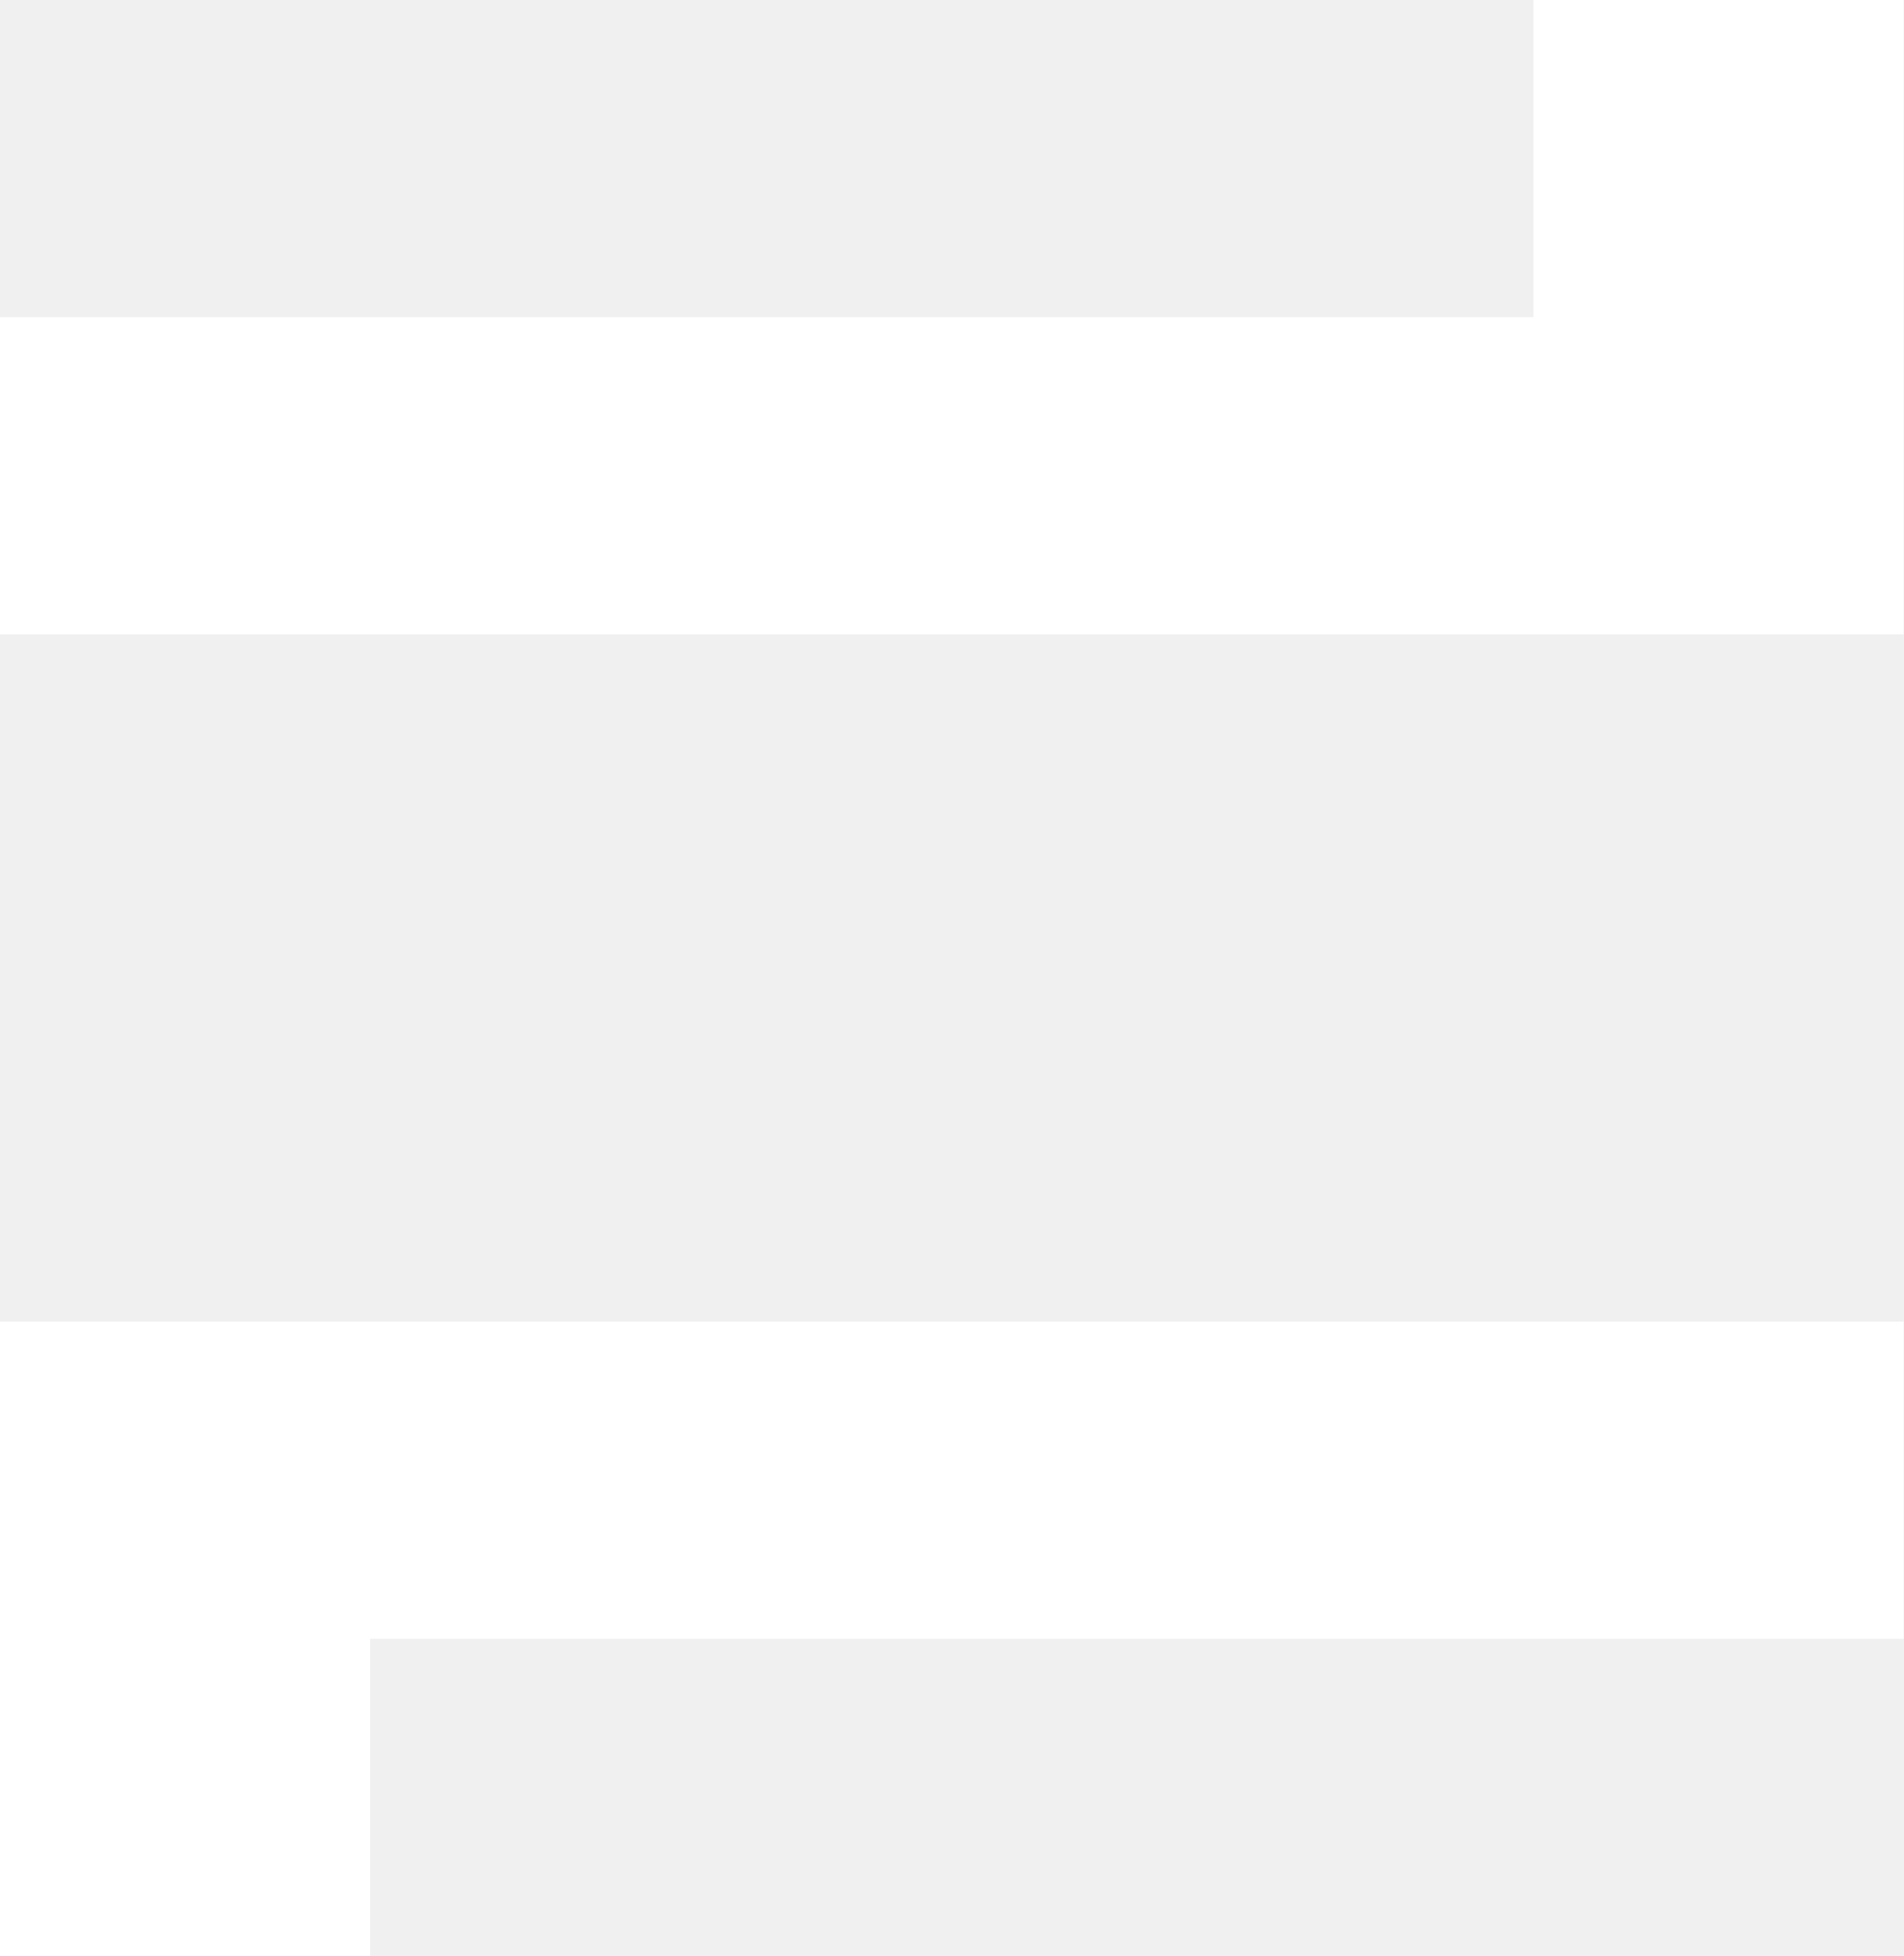
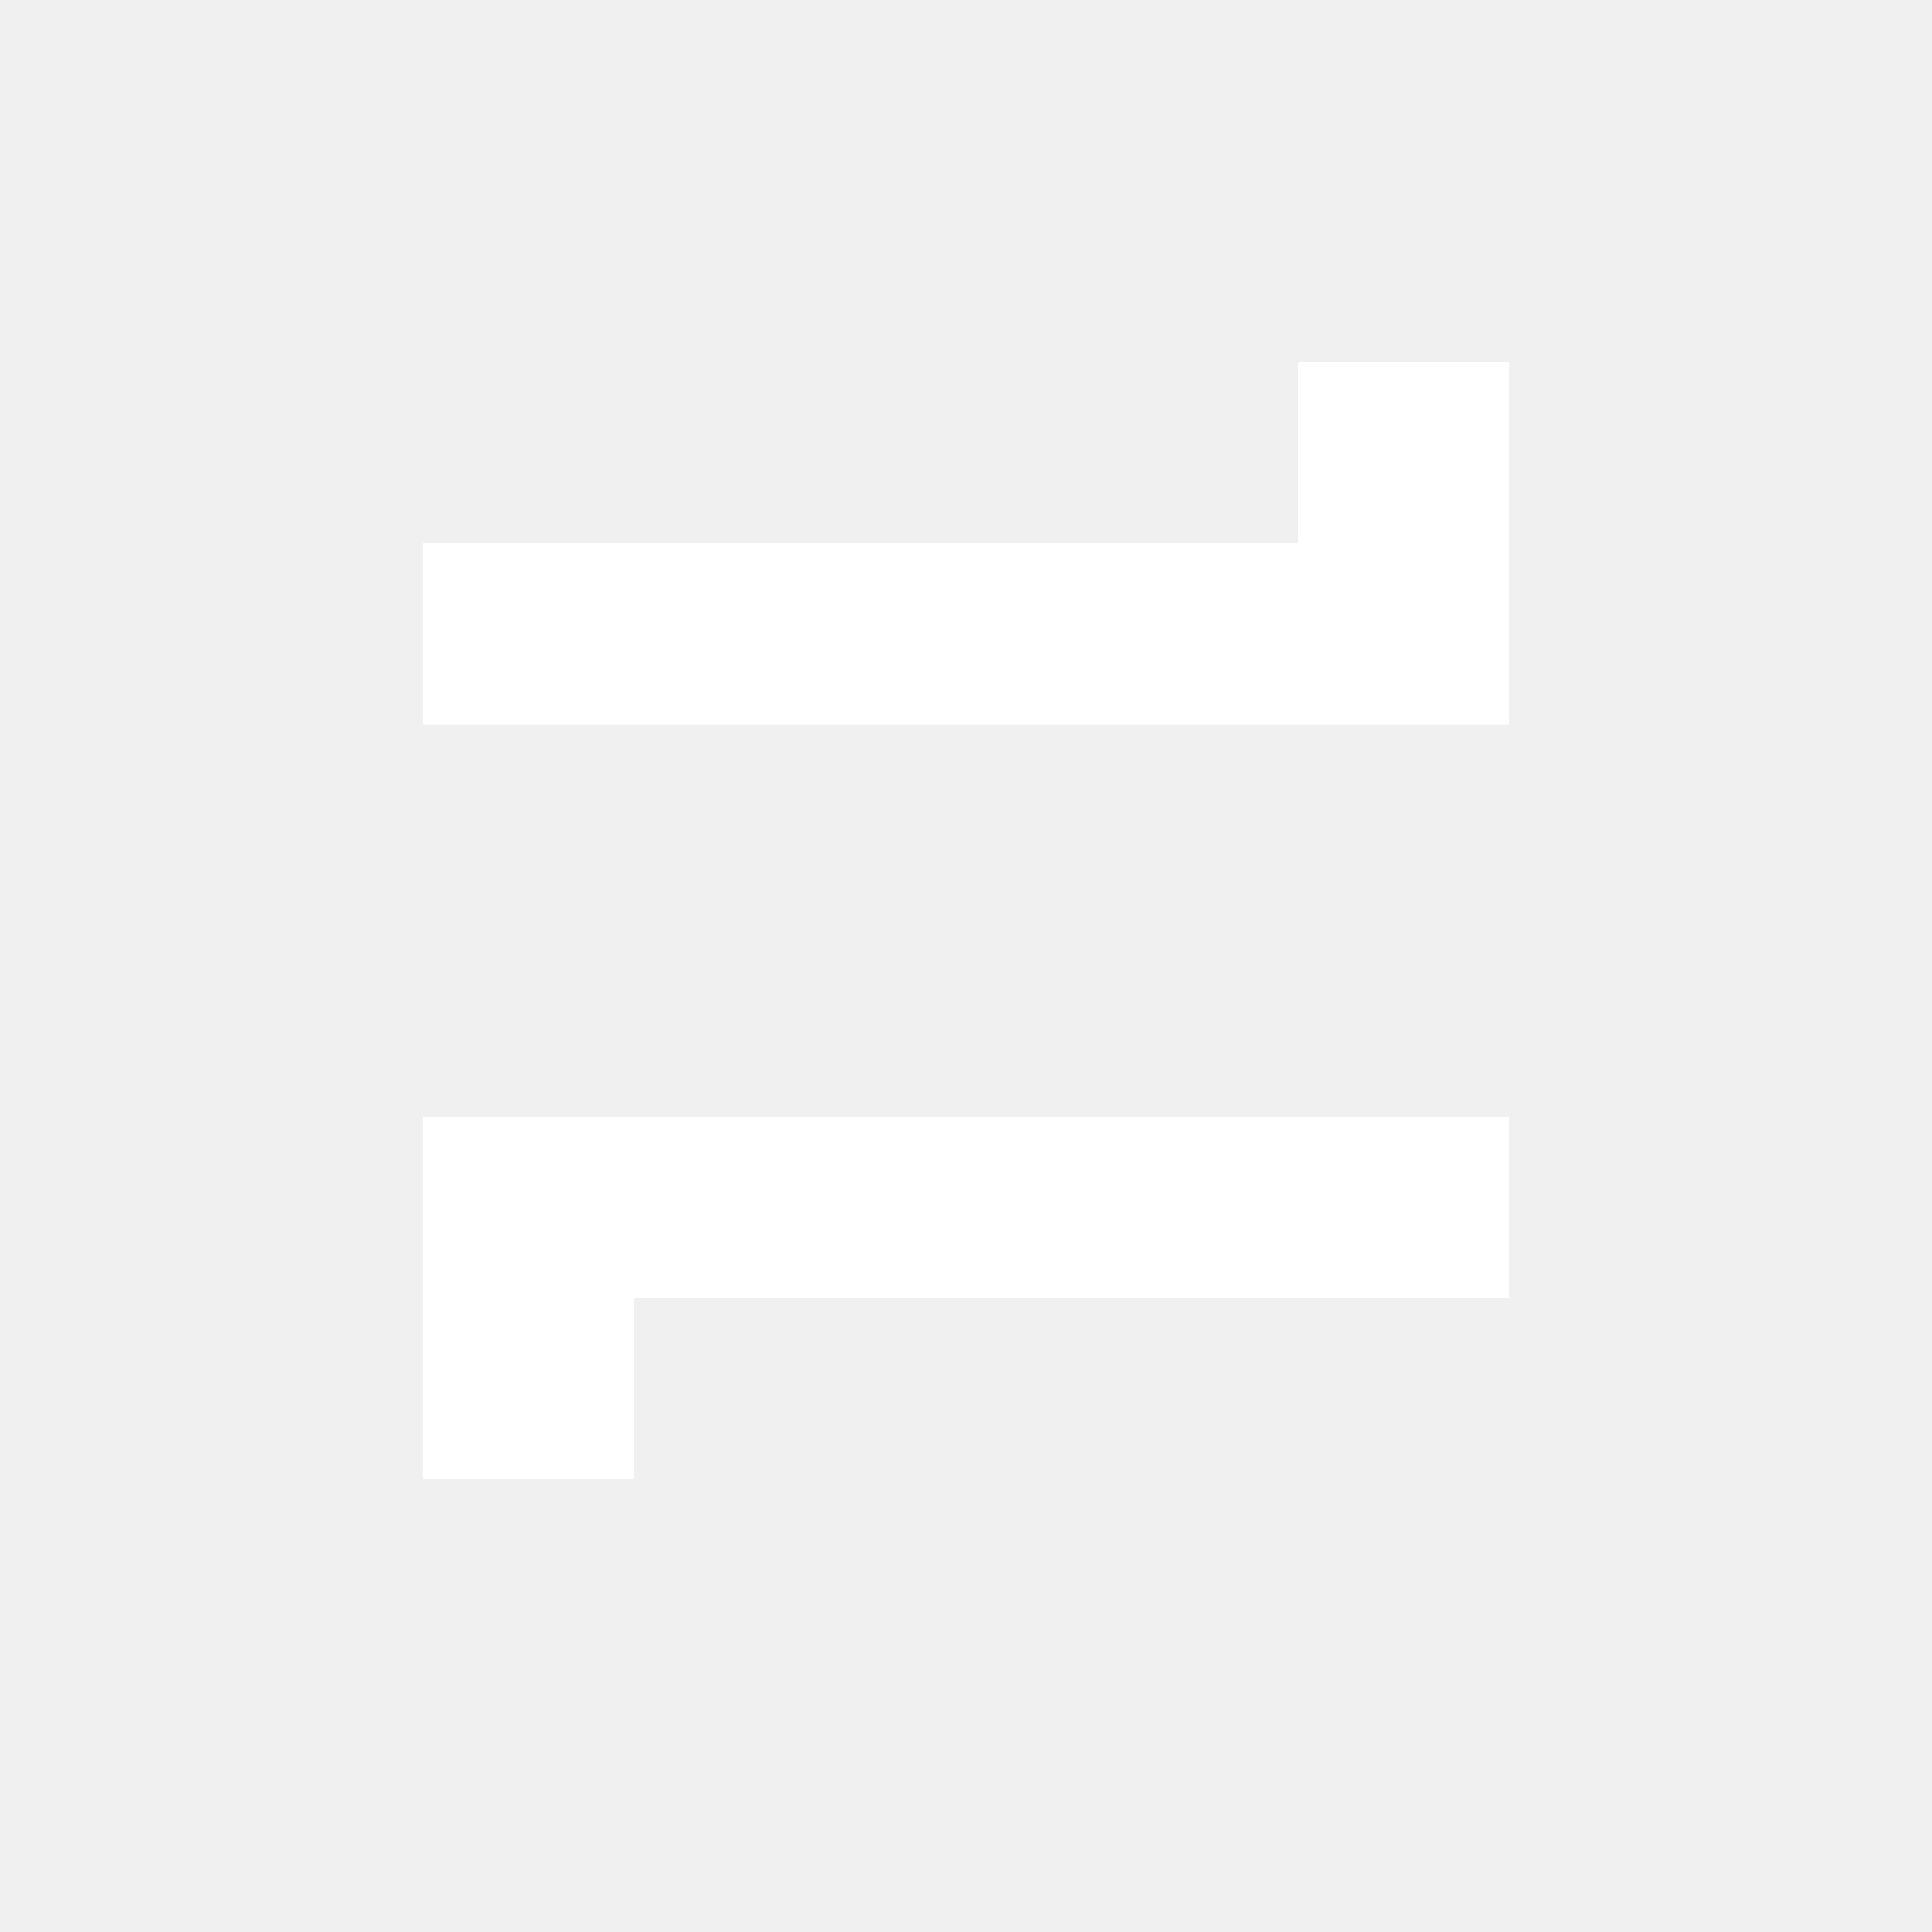
- <svg xmlns="http://www.w3.org/2000/svg" width="100%" height="100%" viewBox="0 0 36 37" version="1.1">
-   <g id="UI稿" stroke="none" stroke-width="1" fill="none" fill-rule="evenodd">
-     <g id="切换应用" transform="translate(-44, -80)">
-       <g id="切换" transform="translate(30, 68)">
-         <rect id="Rectangle-25" x="0" y="0" width="64" height="64" />
-         <path d="M21,43 L21,49 L14,49 L14,41 L14,37 L50,37 L50,43 L21,43 Z M43,18 L43,12 L50,12 L50,18 L50,24 L14,24 L14,18 L43,18 Z" id="Combined-Shape" fill="#FFFFFF" />
-       </g>
+ <svg xmlns="http://www.w3.org/2000/svg" width="100%" height="100%" viewBox="0 0 64 64" version="1.1">
+   <g id="icon-切换-白" stroke="none" stroke-width="1" fill="none" fill-rule="evenodd">
+     <g>
+       <rect id="Rectangle-25" x="0" y="0" width="64" height="64" />
+       <path d="M21,43 L21,49 L14,49 L14,41 L14,37 L50,37 L50,43 L21,43 Z M43,18 L43,12 L50,12 L50,18 L50,24 L14,24 L14,18 L43,18 Z" id="Combined-Shape" fill="#FFFFFF" />
    </g>
  </g>
</svg>
